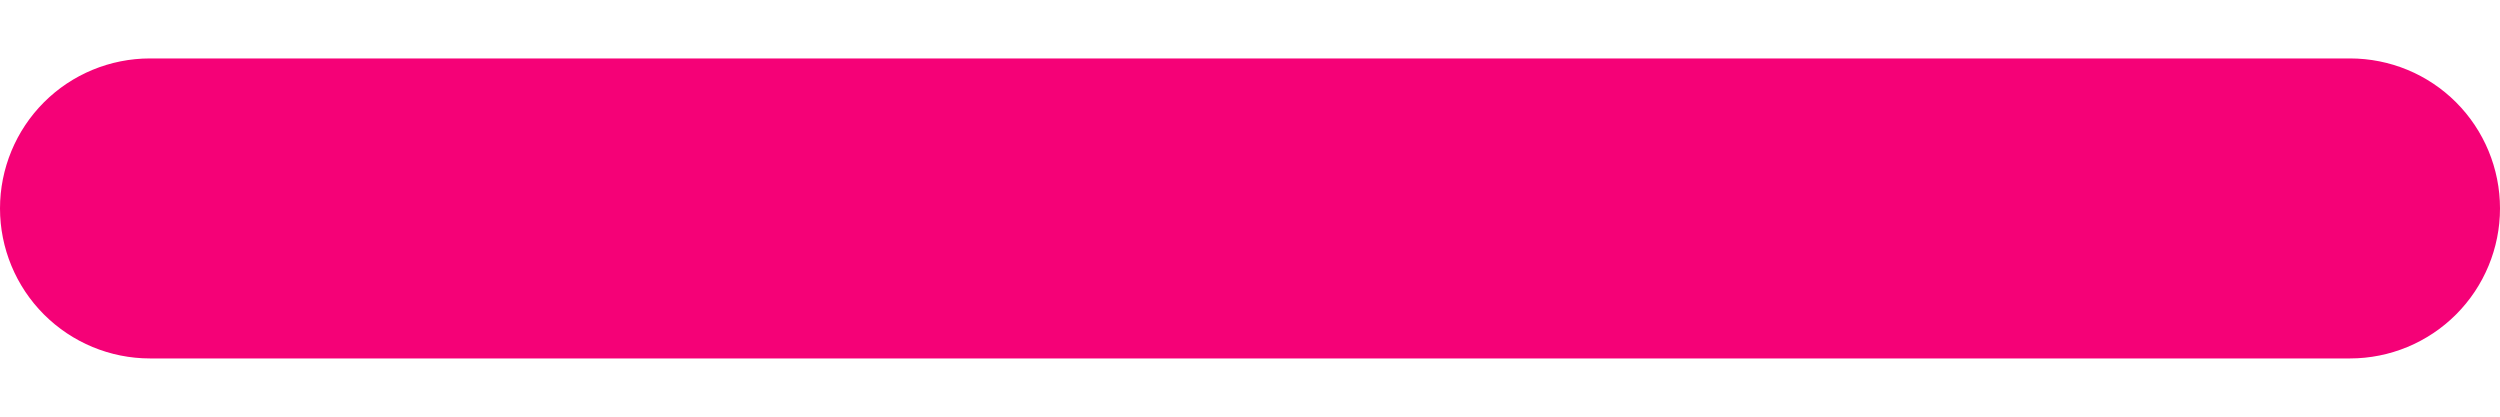
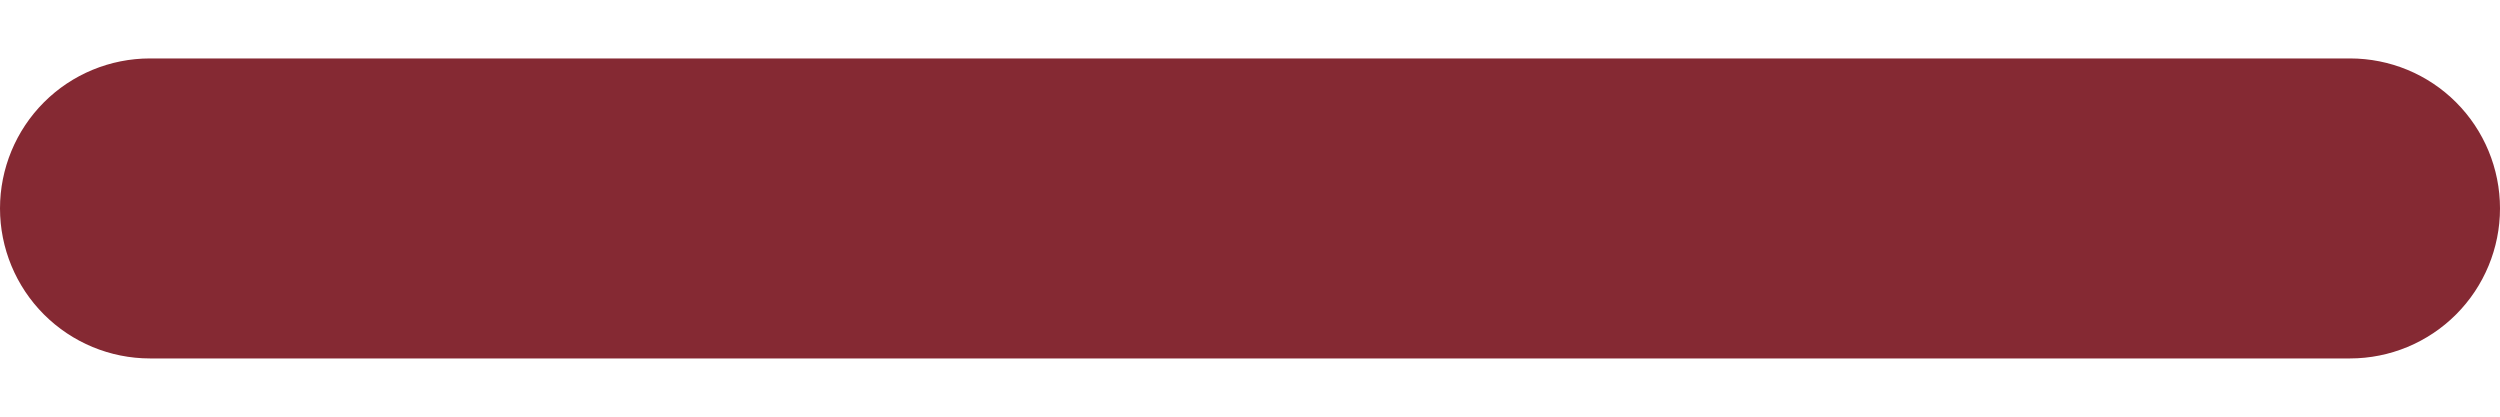
<svg xmlns="http://www.w3.org/2000/svg" width="24" height="4" viewBox="0 0 24 4" fill="none">
-   <path d="M24 2.001C24 2.382 23.848 2.749 23.578 3.019C23.308 3.289 22.942 3.441 22.56 3.441H12H1.44C1.058 3.441 0.692 3.289 0.422 3.019C0.152 2.749 0 2.382 0 2.001C0 1.619 0.152 1.252 0.422 0.982C0.692 0.712 1.058 0.561 1.44 0.561H12H22.56C22.942 0.561 23.308 0.712 23.578 0.982C23.848 1.252 24 1.619 24 2.001Z" fill="#F50177" />
+   <path d="M24 2.001C24 2.382 23.848 2.749 23.578 3.019C23.308 3.289 22.942 3.441 22.56 3.441H12H1.44C1.058 3.441 0.692 3.289 0.422 3.019C0.152 2.749 0 2.382 0 2.001C0 1.619 0.152 1.252 0.422 0.982C0.692 0.712 1.058 0.561 1.44 0.561H12H22.56C22.942 0.561 23.308 0.712 23.578 0.982C23.848 1.252 24 1.619 24 2.001Z" fill="#852933" />
</svg>
